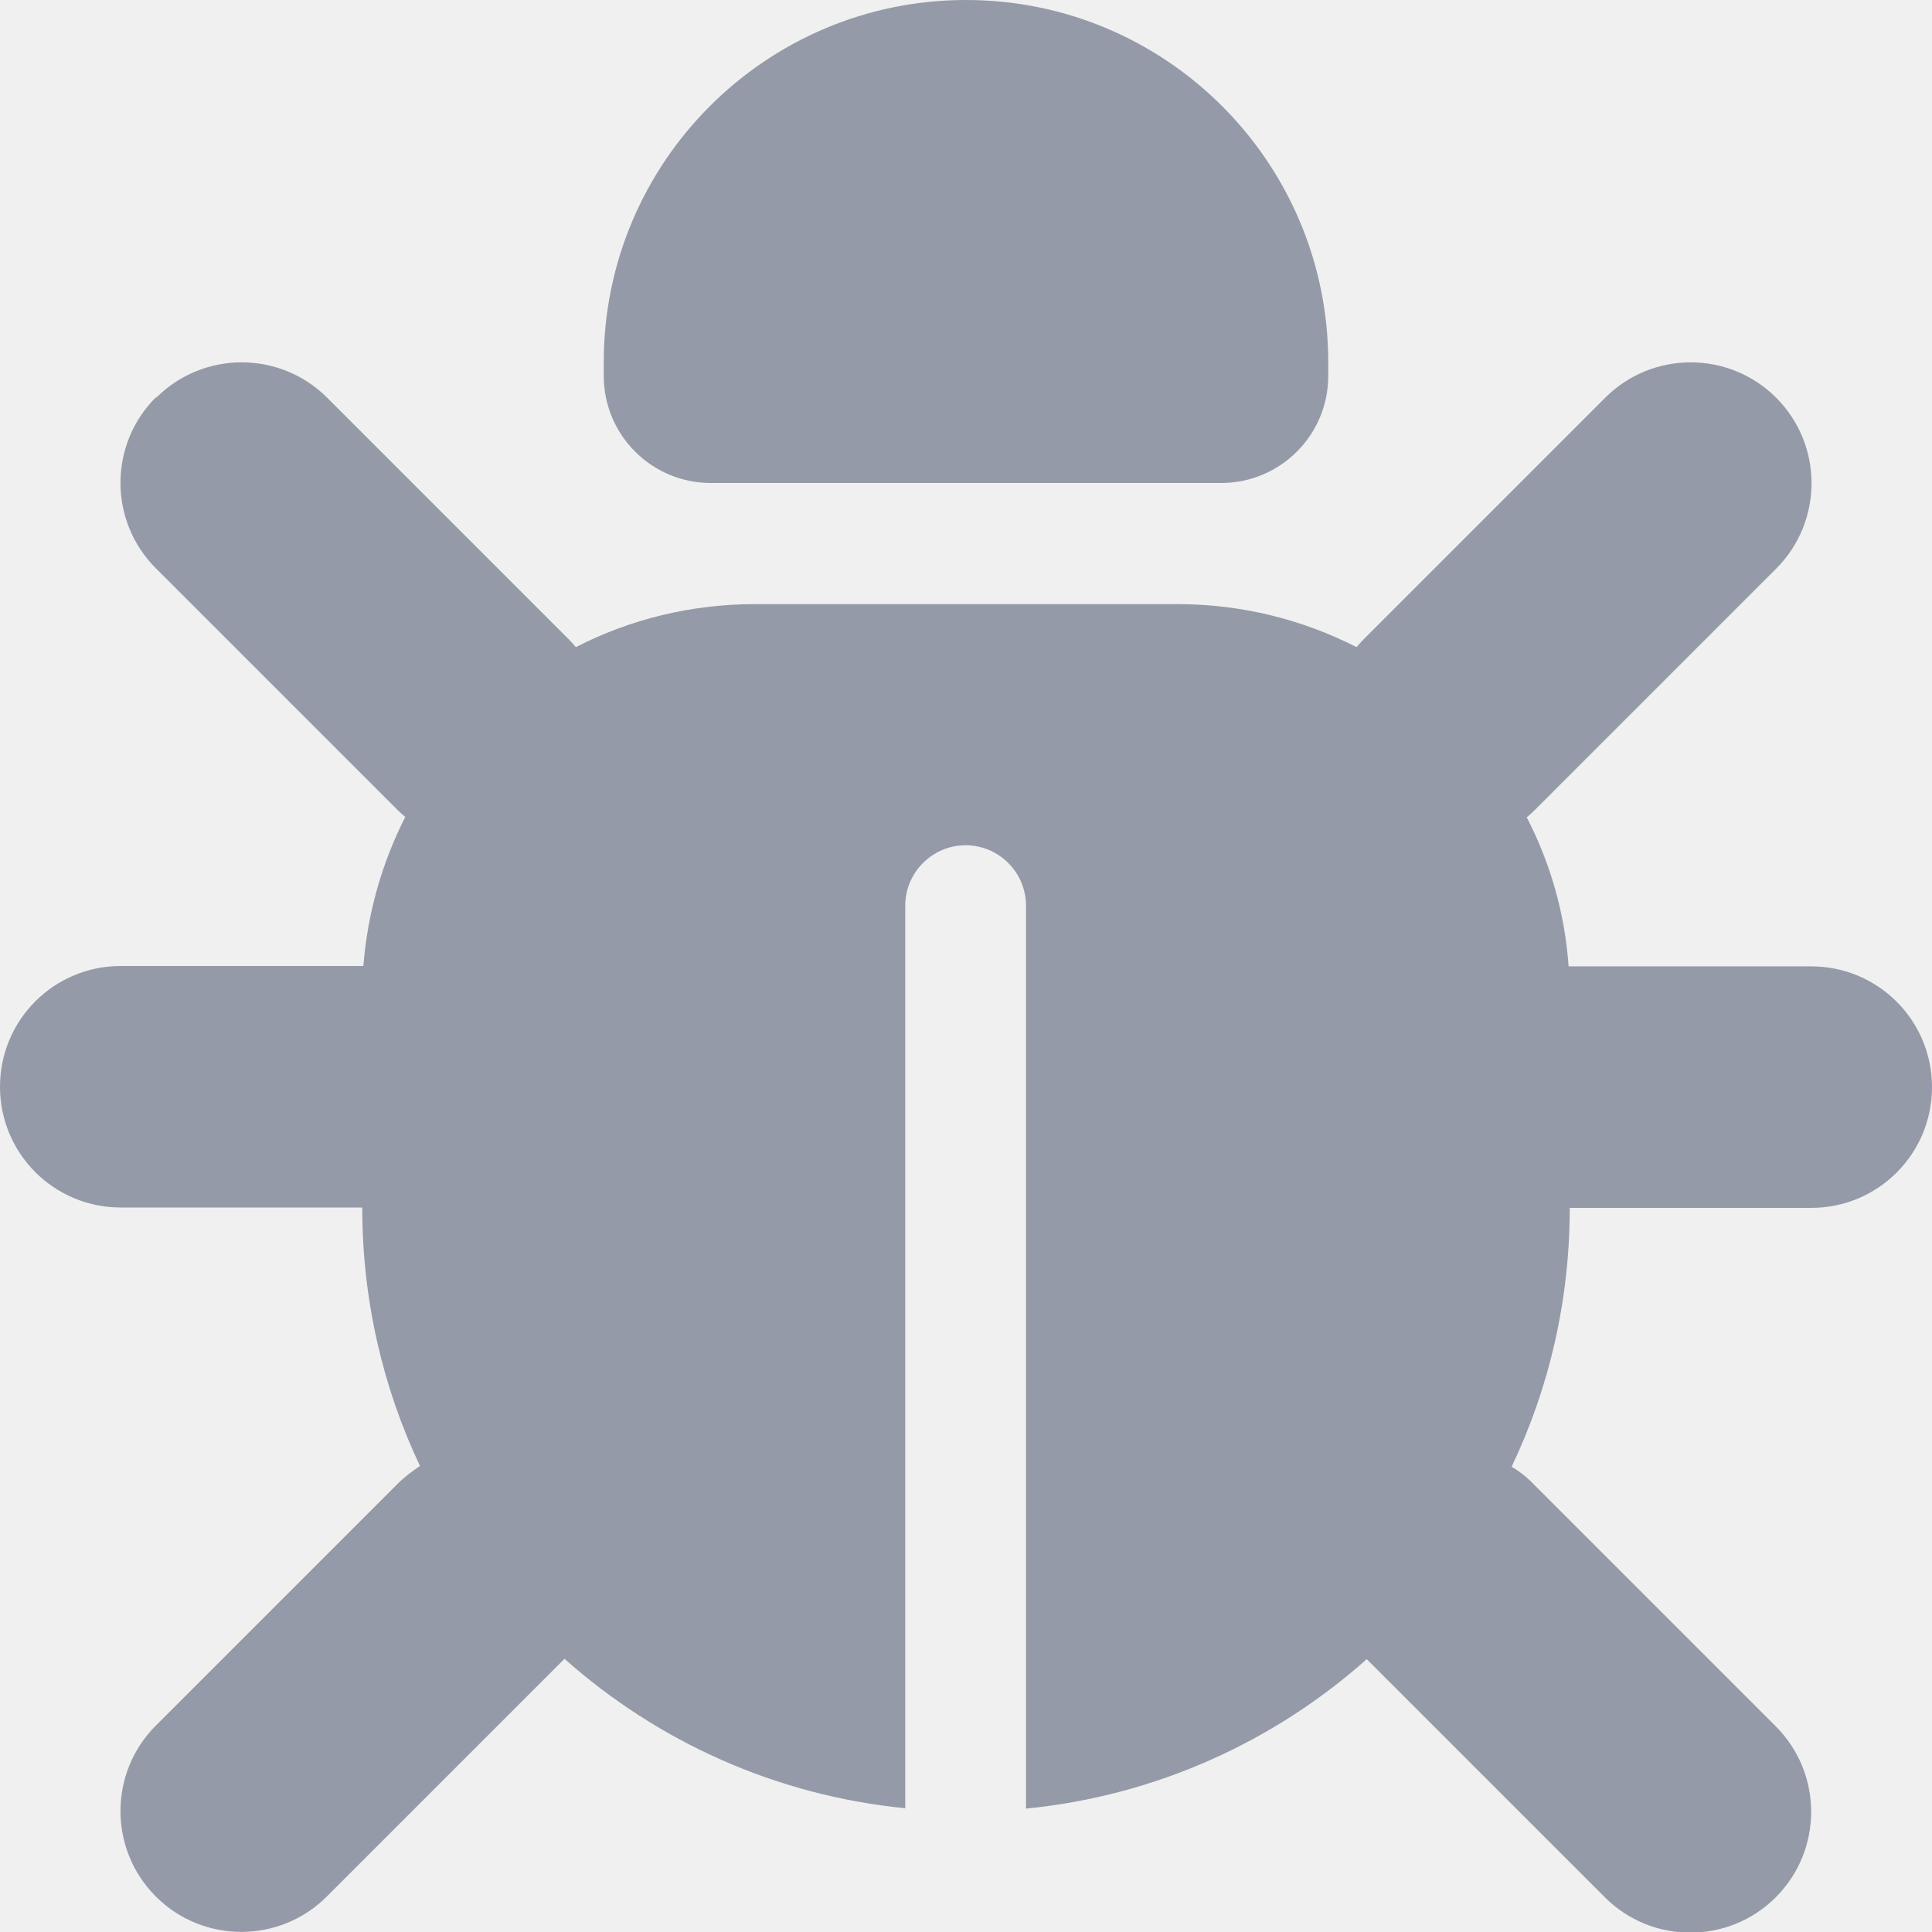
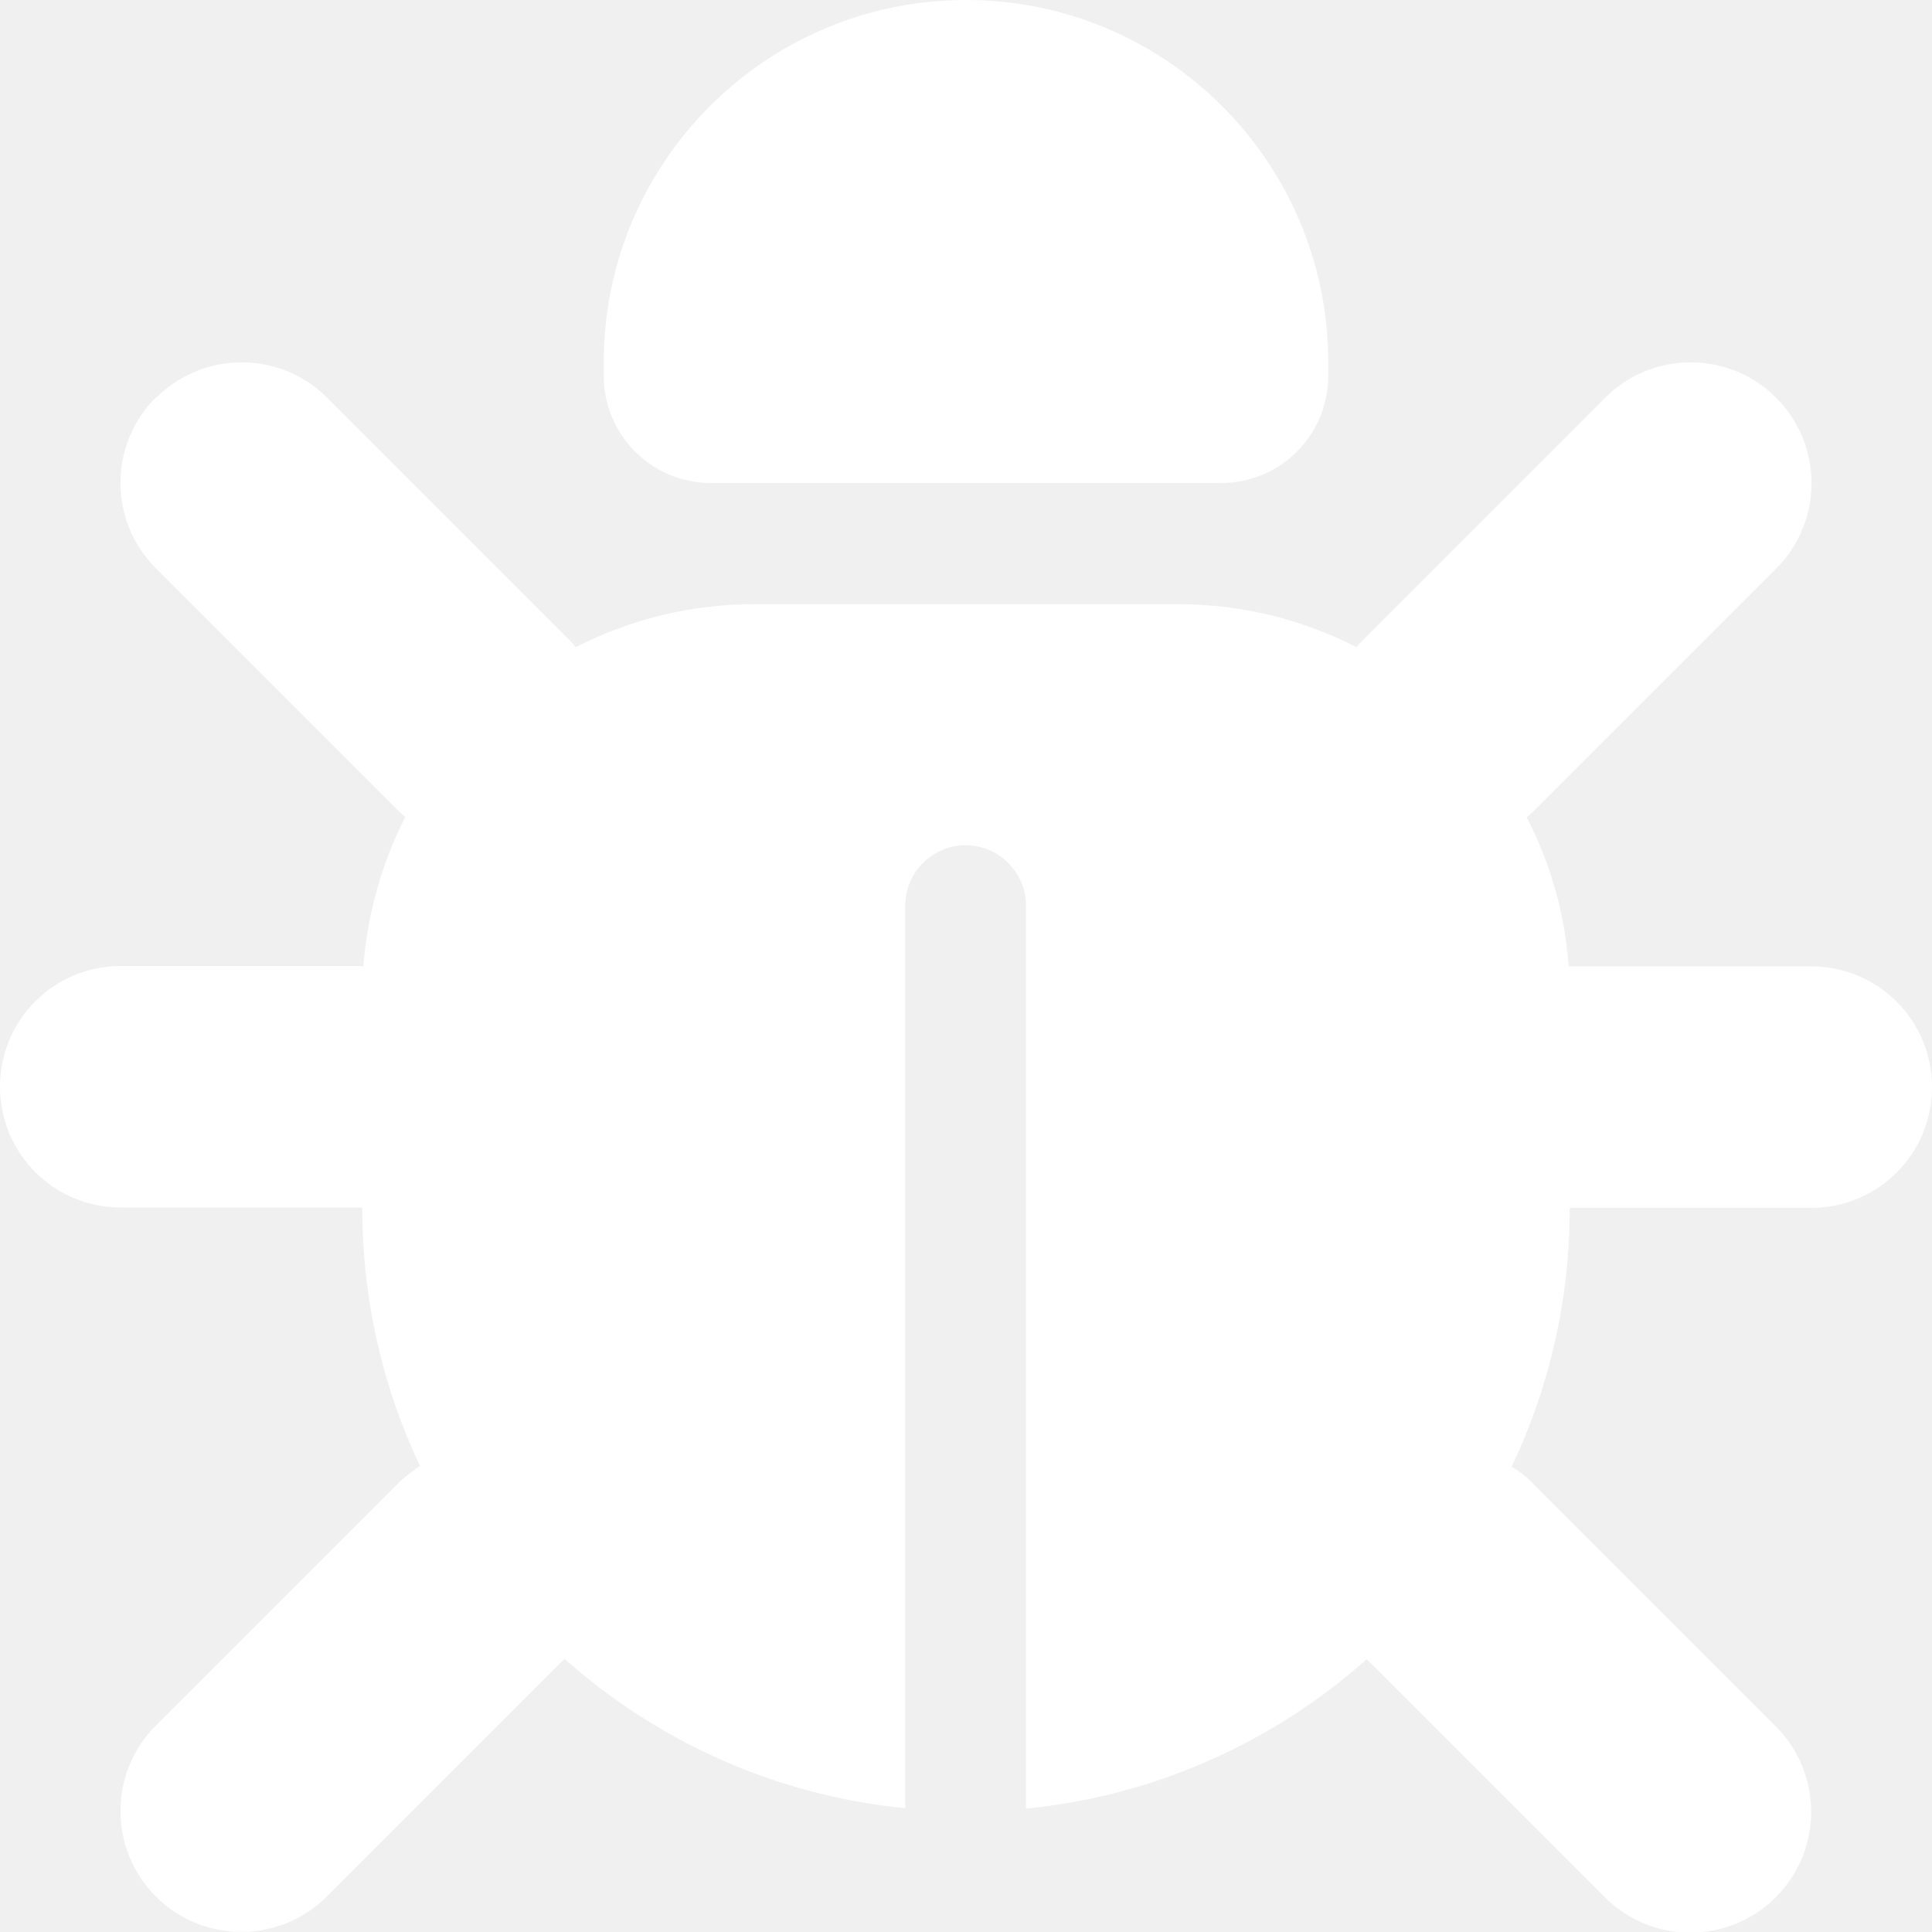
<svg xmlns="http://www.w3.org/2000/svg" viewBox="0 0 512 512">
-   <path fill="#949aa7" d="M256 0c53 0 96 43 96 96v3.6c0 15.7-12.7 28.4-28.4 28.4H188.4c-15.7 0-28.4-12.7-28.4-28.4V96c0-53 43-96 96-96zM41.4 105.4c12.5-12.5 32.8-12.5 45.3 0l64 64c.7 .7 1.3 1.4 1.9 2.1c14.2-7.3 30.4-11.4 47.5-11.4H312c17.1 0 33.2 4.1 47.5 11.4c.6-.7 1.2-1.4 1.9-2.1l64-64c12.5-12.5 32.8-12.5 45.3 0s12.5 32.8 0 45.3l-64 64c-.7 .7-1.4 1.3-2.1 1.9c6.2 12 10.1 25.3 11.1 39.5H480c17.7 0 32 14.3 32 32s-14.3 32-32 32H416c0 24.6-5.5 47.8-15.4 68.6c2.2 1.3 4.2 2.9 6 4.8l64 64c12.5 12.5 12.5 32.8 0 45.3s-32.8 12.5-45.3 0l-63.1-63.1c-24.5 21.8-55.8 36.2-90.3 39.6V240c0-8.8-7.2-16-16-16s-16 7.2-16 16V479.2c-34.5-3.4-65.8-17.8-90.3-39.6L86.6 502.6c-12.5 12.5-32.8 12.5-45.3 0s-12.5-32.8 0-45.3l64-64c1.9-1.9 3.9-3.4 6-4.8C101.5 367.8 96 344.6 96 320H32c-17.7 0-32-14.3-32-32s14.3-32 32-32H96.3c1.1-14.1 5-27.5 11.1-39.5c-.7-.6-1.4-1.2-2.1-1.9l-64-64c-12.5-12.5-12.5-32.8 0-45.3z" />
+   <path fill="#ffffff" d="M256 0c53 0 96 43 96 96v3.6c0 15.7-12.7 28.4-28.4 28.4H188.4c-15.7 0-28.4-12.7-28.4-28.4V96c0-53 43-96 96-96zM41.4 105.4c12.5-12.5 32.8-12.5 45.3 0l64 64c.7 .7 1.3 1.4 1.9 2.1c14.2-7.3 30.4-11.4 47.5-11.4H312c17.1 0 33.2 4.1 47.5 11.4c.6-.7 1.2-1.4 1.9-2.1l64-64c12.5-12.5 32.8-12.5 45.3 0s12.5 32.8 0 45.3l-64 64c-.7 .7-1.4 1.3-2.1 1.9c6.2 12 10.1 25.3 11.1 39.5H480c17.7 0 32 14.3 32 32s-14.3 32-32 32H416c0 24.6-5.5 47.8-15.4 68.6c2.2 1.3 4.2 2.9 6 4.8l64 64c12.5 12.5 12.5 32.8 0 45.3s-32.8 12.5-45.3 0l-63.1-63.1c-24.5 21.8-55.8 36.2-90.3 39.6V240c0-8.8-7.2-16-16-16s-16 7.2-16 16V479.2c-34.5-3.4-65.8-17.8-90.3-39.6L86.6 502.6c-12.5 12.5-32.8 12.5-45.3 0s-12.5-32.8 0-45.3l64-64c1.9-1.9 3.9-3.4 6-4.8C101.5 367.8 96 344.6 96 320H32c-17.7 0-32-14.3-32-32s14.3-32 32-32H96.3c1.1-14.1 5-27.5 11.1-39.5c-.7-.6-1.4-1.2-2.1-1.9l-64-64c-12.5-12.5-12.5-32.8 0-45.3z" />
</svg>
